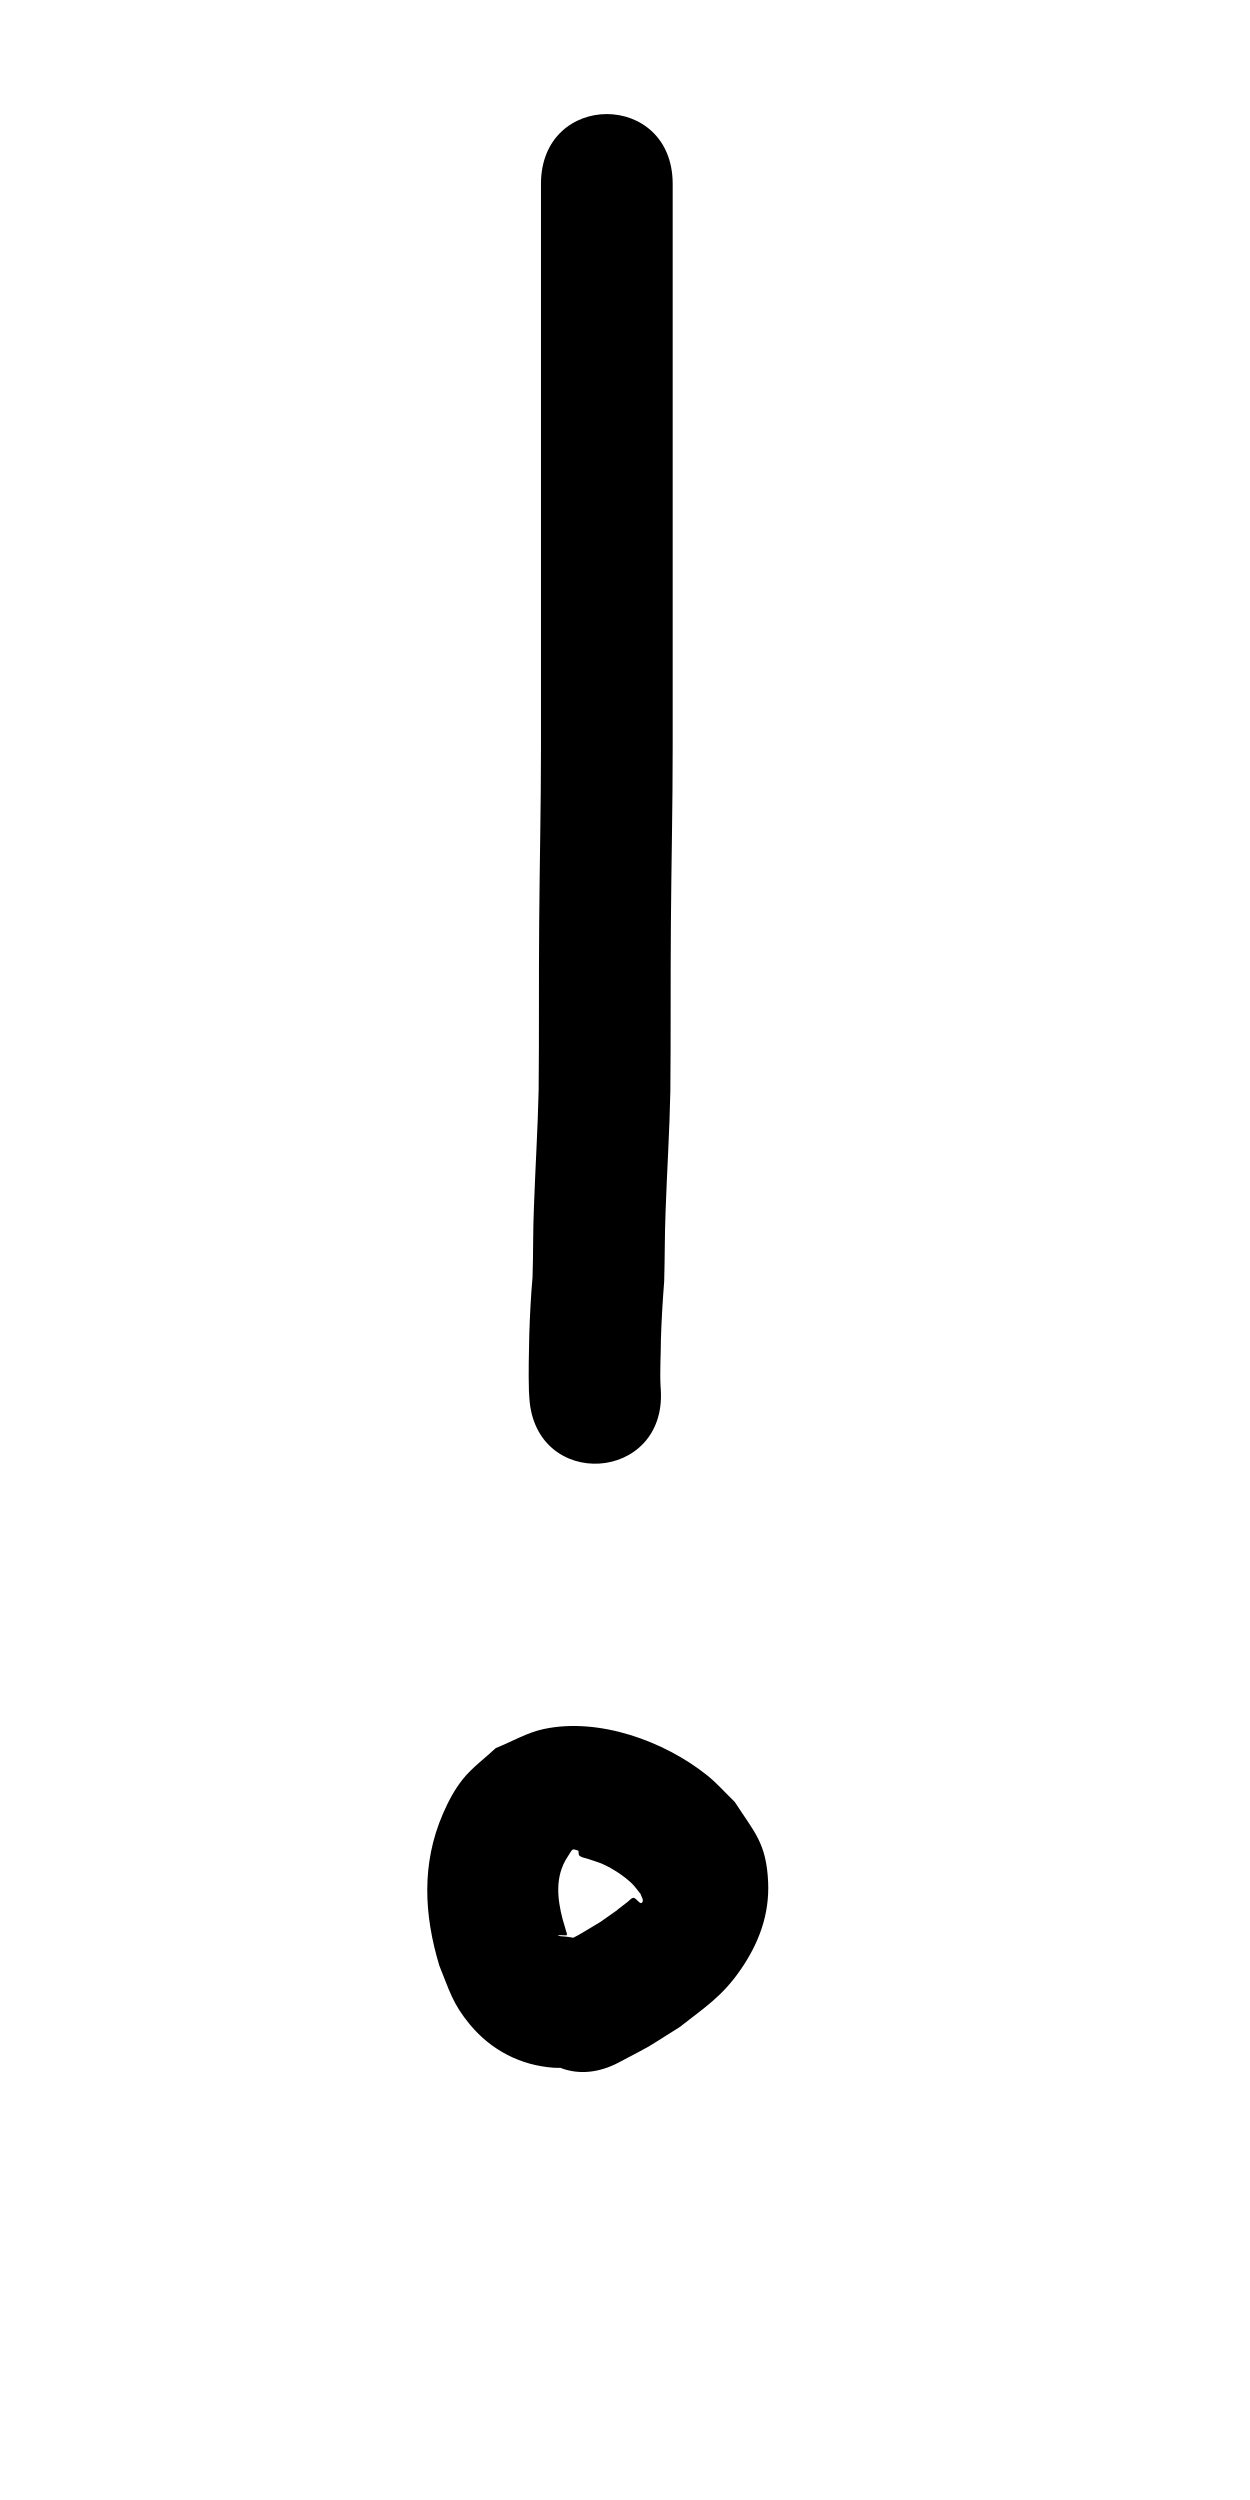
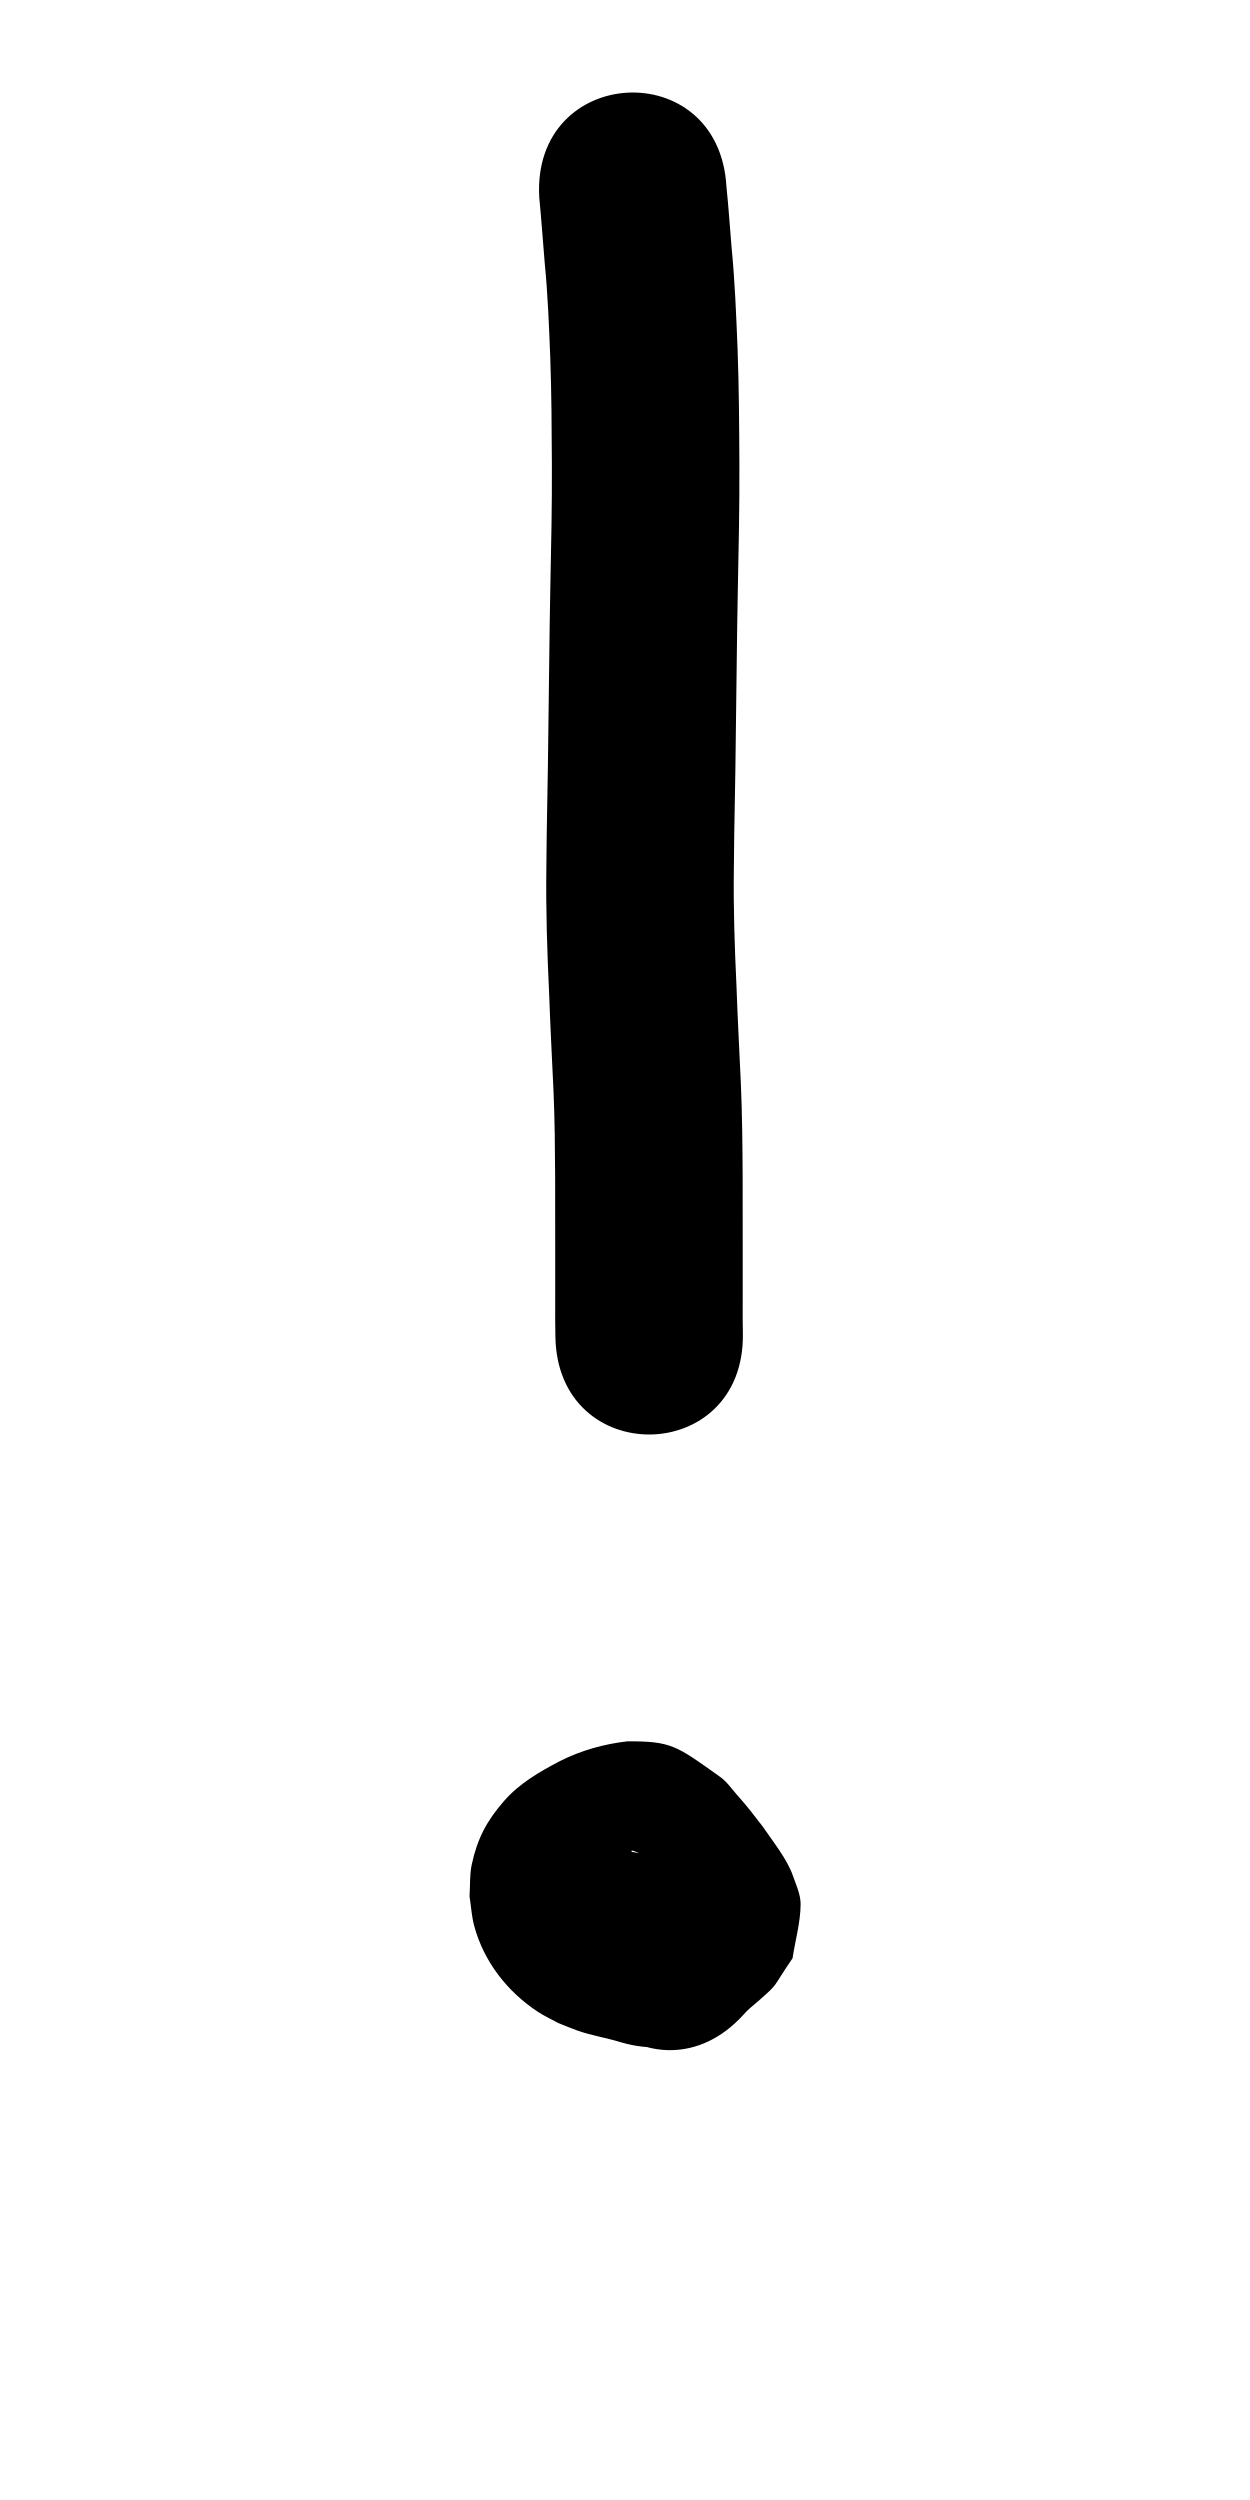
<svg xmlns="http://www.w3.org/2000/svg" width="500" height="1000">
-   <path d="m 216.389,73.568 c 0,11.355 0,22.71 0,34.065 0,19.96 0,39.92 0,59.879 0,21.027 0,42.053 0,63.08 0,22.779 0,45.559 0,68.338 0.01,23.487 -0.547,46.968 -0.717,70.454 -0.188,22.219 0.01,44.439 -0.216,66.658 -0.351,15.509 -1.322,30.995 -1.87,46.497 -0.439,9.456 -0.239,18.929 -0.572,28.386 -0.683,7.642 -1.055,15.303 -1.303,22.97 -0.155,7.475 -0.363,14.955 -0.141,22.43 0.056,0.95 0.112,1.9 0.167,2.85 2.303,37.182 54.887,33.925 52.583,-3.257 v 0 c -0.033,-0.485 -0.066,-0.971 -0.1,-1.456 -0.308,-6.283 0.139,-12.593 0.147,-18.879 0.242,-7.661 0.703,-15.306 1.302,-22.948 0.288,-9.411 0.186,-18.832 0.568,-28.242 0.56,-15.945 1.583,-31.87 1.9,-47.823 0.221,-22.268 0.036,-44.537 0.217,-66.805 0.17,-23.614 0.734,-47.221 0.718,-70.835 0,-22.779 0,-45.559 0,-68.338 0,-21.027 0,-42.053 0,-63.08 0,-19.96 0,-39.92 0,-59.879 0,-11.355 0,-22.71 0,-34.065 0,-37.253 -52.684,-37.253 -52.684,0 z" />
-   <path d="m 224.189,774.479 c -3.341,-0.747 2.407,-0.206 2.495,-0.389 0.261,-0.546 -0.14,-1.205 -0.29,-1.791 -0.392,-1.532 -0.89,-3.035 -1.334,-4.553 -2.182,-8.327 -3.086,-17.149 1.804,-24.742 2.492,-3.87 1.743,-3.545 4.486,-2.735 0.16,0.678 -0.057,1.59 0.479,2.035 0.97,0.806 2.363,0.883 3.549,1.312 1.99,0.72 4.057,1.251 5.981,2.134 3.839,1.761 8.233,4.631 11.296,7.548 1.358,1.293 2.398,2.884 3.597,4.326 0.26,1.02 1.188,2.09 0.779,3.059 -0.803,1.906 -2.443,-1.655 -3.669,-1.549 -0.902,0.079 -1.508,1.006 -2.23,1.551 -10.463,7.9 3.842,-2.367 -11.129,8.186 -11.286,6.741 -5.597,3.578 -17.057,9.508 -32.979,17.326 -8.476,63.965 24.503,46.639 v 0 c 16.042,-8.521 7.887,-3.837 24.396,-14.174 10.125,-7.975 16.979,-12.174 24.478,-23.078 7.215,-10.491 11.519,-21.95 10.929,-34.948 -0.712,-15.699 -5.517,-19.891 -13.356,-32.052 -3.693,-3.555 -7.077,-7.462 -11.08,-10.664 -17.128,-13.7 -43.355,-23.208 -65.386,-18.476 -6.704,1.44 -12.742,5.068 -19.113,7.602 -4.393,4.145 -9.397,7.726 -13.18,12.434 -3.35,4.169 -5.865,9.006 -7.99,13.914 -8.625,19.92 -7.554,40.386 -1.403,60.705 4.012,9.874 5.277,15.168 12.207,23.522 8.528,10.28 20.247,16.338 33.476,17.289 37.202,1.954 39.965,-50.658 2.763,-52.612 z" />
+   <path d="m 215.695,78.869 c 0.858,8.801 1.452,17.624 2.203,26.435 1.222,12.394 1.694,24.843 2.192,37.282 0.517,14.323 0.596,28.656 0.661,42.987 0.077,16.462 -0.273,32.922 -0.619,49.379 -0.39,19.311 -0.504,38.625 -0.8,57.938 -0.149,18.214 -0.681,36.422 -0.794,54.636 -0.213,16.727 0.334,33.439 1.124,50.143 0.457,13.091 1.17,26.17 1.764,39.255 0.476,11.277 0.569,22.565 0.633,33.851 0.041,10.923 0.03,21.846 0.026,32.768 -0.004,8.139 -0.007,16.279 -0.009,24.418 0.027,2.182 0.054,4.365 0.081,6.547 0.678,53.029 75.672,52.07 74.994,-0.959 v 0 c -0.025,-1.858 -0.05,-3.717 -0.074,-5.575 10e-4,-8.133 0.005,-16.266 0.009,-24.399 0.005,-11.076 0.016,-22.151 -0.027,-33.227 -0.07,-12.28 -0.183,-24.562 -0.709,-36.832 -0.599,-13.131 -1.31,-26.256 -1.77,-39.393 -0.728,-15.377 -1.251,-30.758 -1.041,-46.156 0.1,-17.978 0.652,-35.95 0.786,-53.928 0.294,-19.17 0.409,-38.342 0.792,-57.51 0.36,-17.095 0.717,-34.194 0.635,-51.294 -0.069,-15.221 -0.161,-30.446 -0.72,-45.658 -0.546,-13.562 -1.083,-27.133 -2.403,-40.646 -0.689,-8.076 -1.203,-16.172 -2.048,-24.231 -2.948,-52.951 -77.832,-48.781 -74.884,4.17 z" />
+   <path d="m 269.46,744.942 c -0.813,-0.237 -1.622,-0.485 -2.438,-0.711 -4.062,-1.125 -8.189,-1.99 -12.251,-3.104 -2.22,-0.609 -2.288,0.023 -2.07,-0.917 4.079,0.813 7.109,4.455 8.676,8.125 0.52,1.217 0.775,2.53 1.163,3.795 0.098,1.68 0.462,3.367 0.293,5.041 -0.512,5.069 -1.531,7.566 -4.034,11.751 -0.521,0.871 -1.278,1.579 -1.862,2.41 -0.086,0.122 -0.28,0.437 -0.132,0.426 0.433,-0.03 0.801,-0.333 1.202,-0.5 -0.018,0.066 2.218,-0.741 2.218,-0.649 -8e-5,0.1 -1.747,0.506 -2.138,0.584 -1.291,0.055 -5.976,0.482 -7.697,-0.11 -4.514,-1.553 -8.645,-4.259 -13.303,-5.305 -1.222,-0.274 1.628,1.903 2.431,2.864 3.811,4.561 2.702,3.203 6.09,7.662 1.537,2.186 2.186,3.015 3.479,5.139 0.232,0.381 0.892,1.545 0.647,1.172 -1.866,-2.849 -3.635,-6.958 -3.696,-10.025 -0.125,-6.299 1.352,-12.527 2.027,-18.791 1.841,-3.057 3.681,-6.113 5.522,-9.17 0.385,-0.446 1.698,-1.565 1.154,-1.339 -0.835,0.347 -1.4,1.144 -2.09,1.727 -1.016,0.859 -2.048,1.701 -3.029,2.6 -4.022,3.686 -4.141,3.958 -7.7,7.787 -35.694,39.223 19.775,89.702 55.469,50.48 v 0 c 1.737,-2.112 3.856,-3.615 5.906,-5.432 8.558,-7.586 4.947,-4.293 13.725,-17.154 1.075,-7.196 3.18,-14.313 3.224,-21.588 0.024,-3.893 -1.755,-7.6 -3.025,-11.28 -2.388,-6.92 -8.144,-13.893 -12.2,-19.901 -3.89,-5.007 -5.78,-7.606 -10.078,-12.418 -2.236,-2.504 -4.151,-5.402 -6.883,-7.352 -17.582,-12.546 -19.5,-14.285 -37.077,-14.228 -9.408,1.08 -18.46,3.605 -26.957,7.869 -8.194,4.318 -16.216,8.889 -22.421,16.009 -6.912,7.932 -10.651,14.966 -12.894,25.343 -0.9,4.166 -0.597,8.503 -0.895,12.754 0.614,3.917 0.819,7.921 1.842,11.752 3.829,14.339 13.211,26.376 25.503,34.476 2.582,1.701 5.42,2.977 8.131,4.466 2.577,1.016 5.117,2.131 7.731,3.048 5.657,1.983 11.612,2.874 17.324,4.658 50.887,14.933 72.006,-57.032 21.119,-71.965 z" />
</svg>
